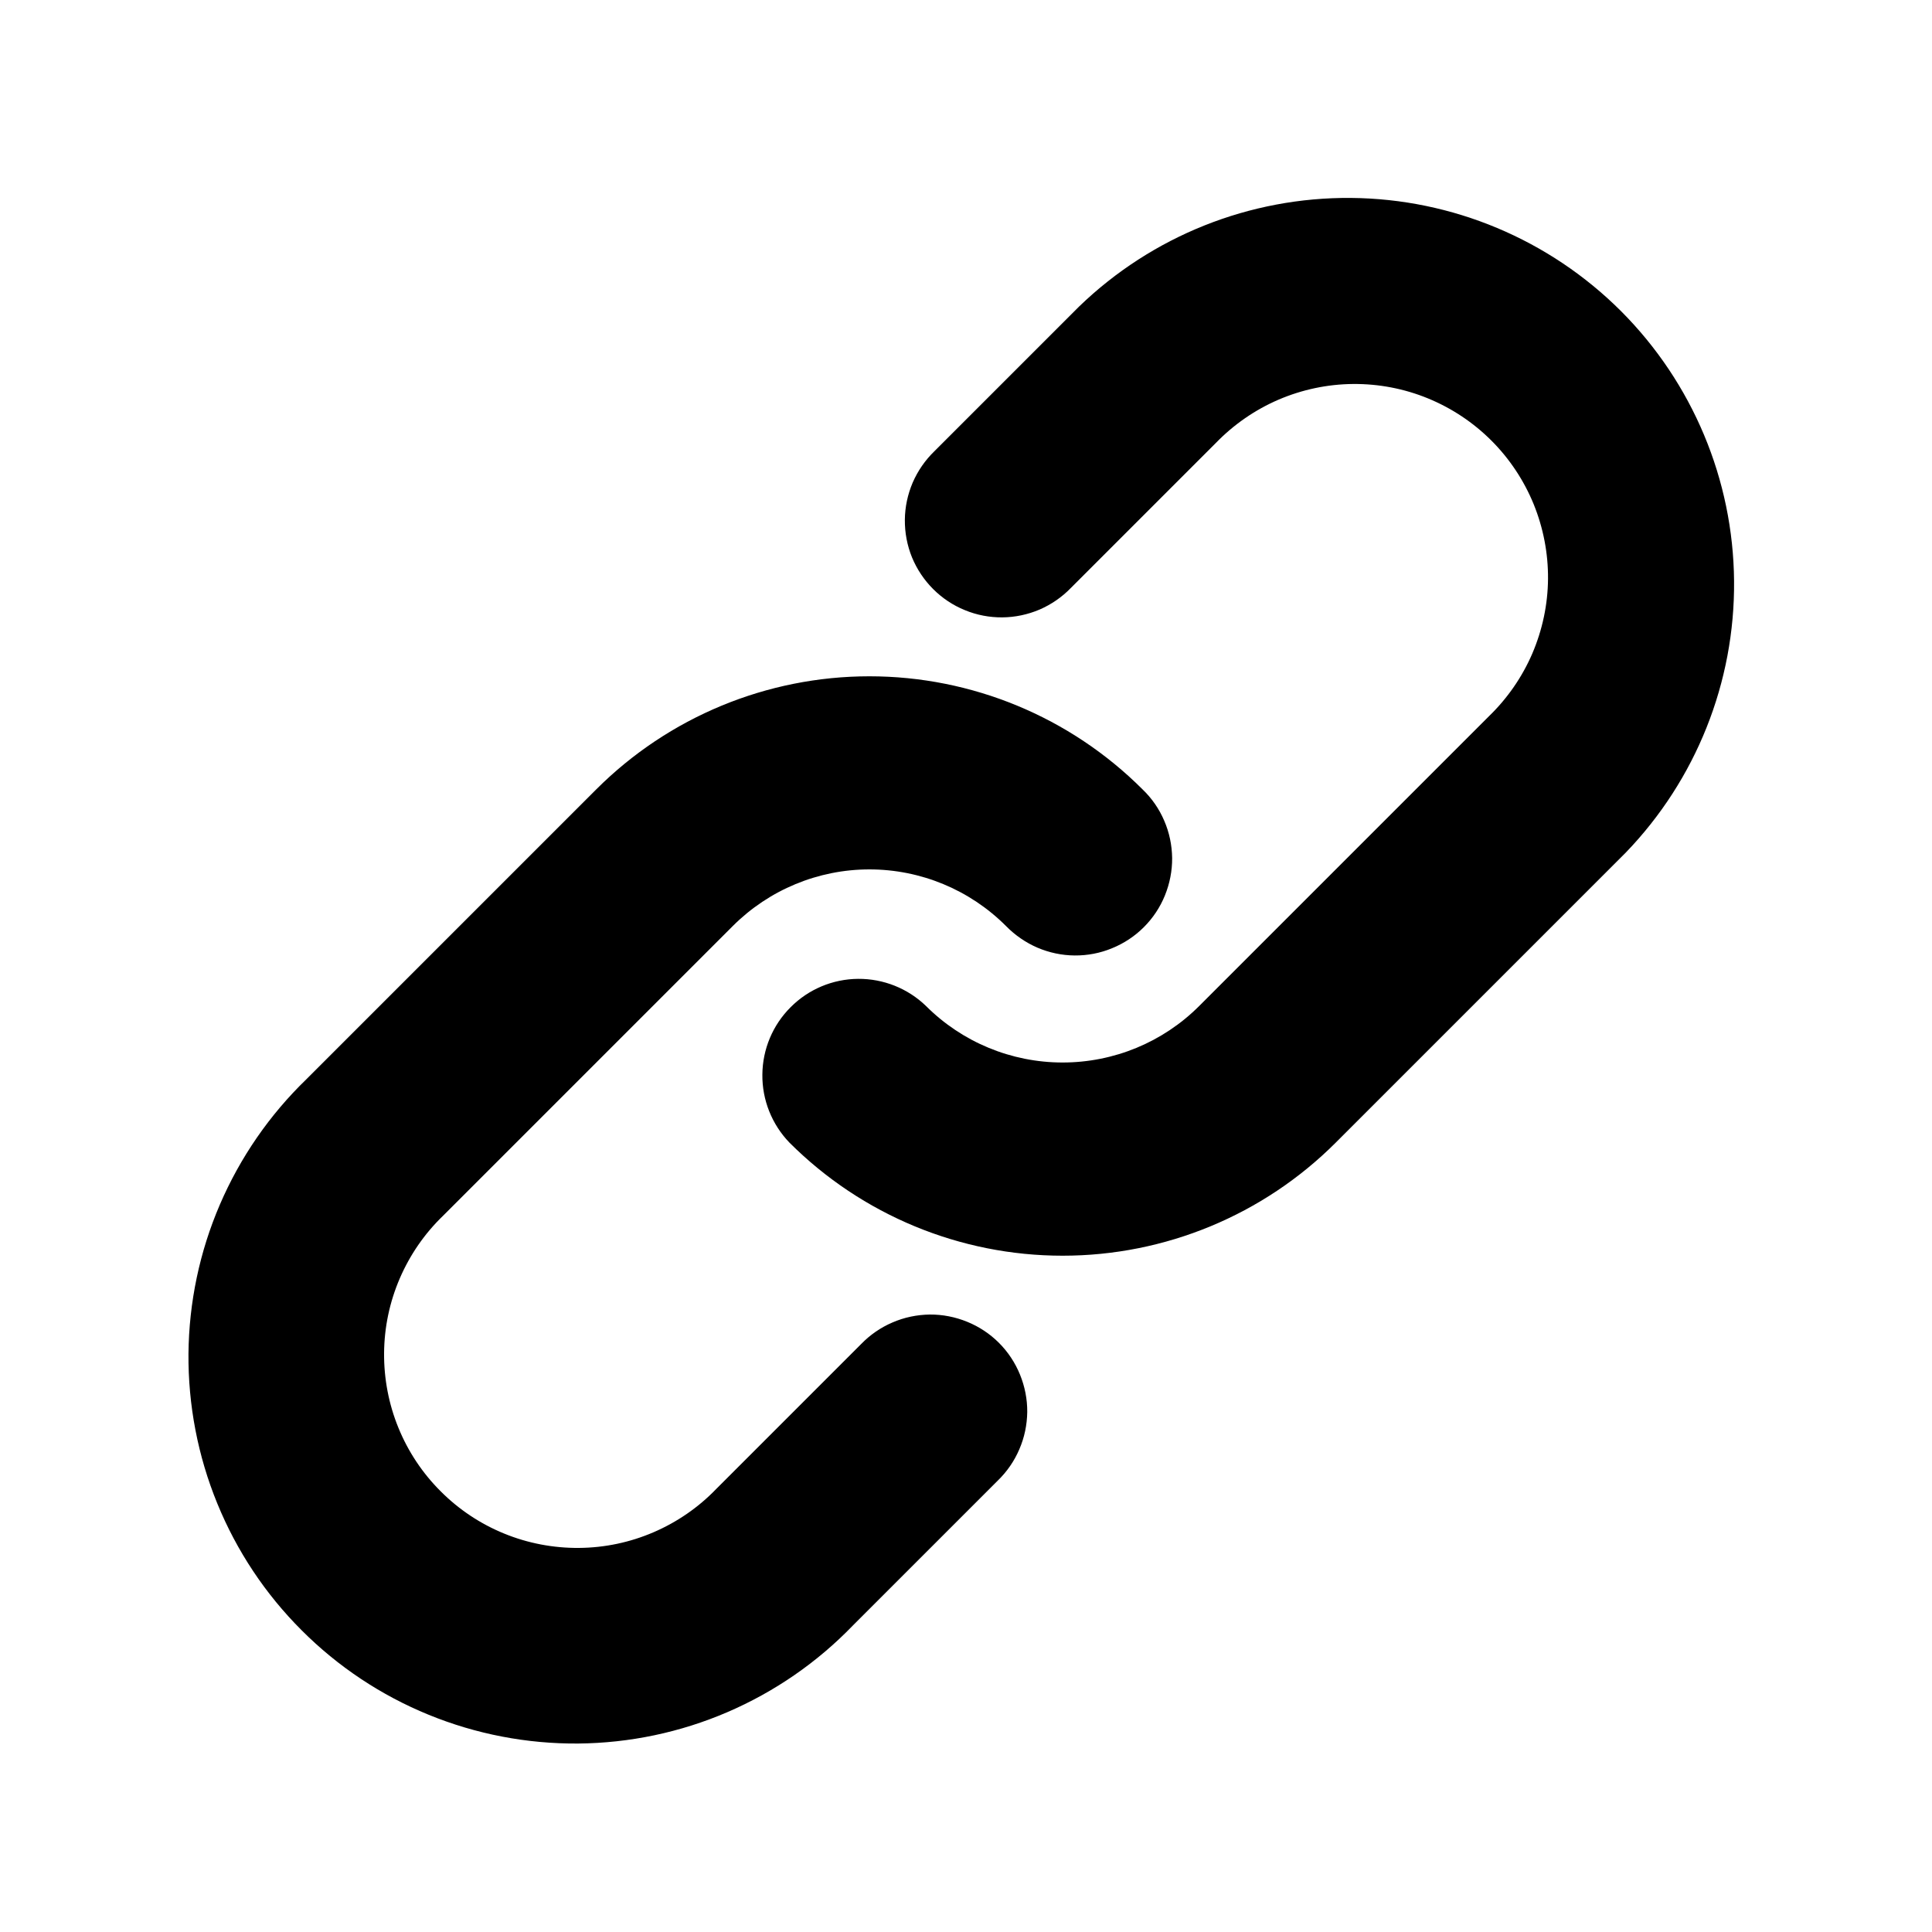
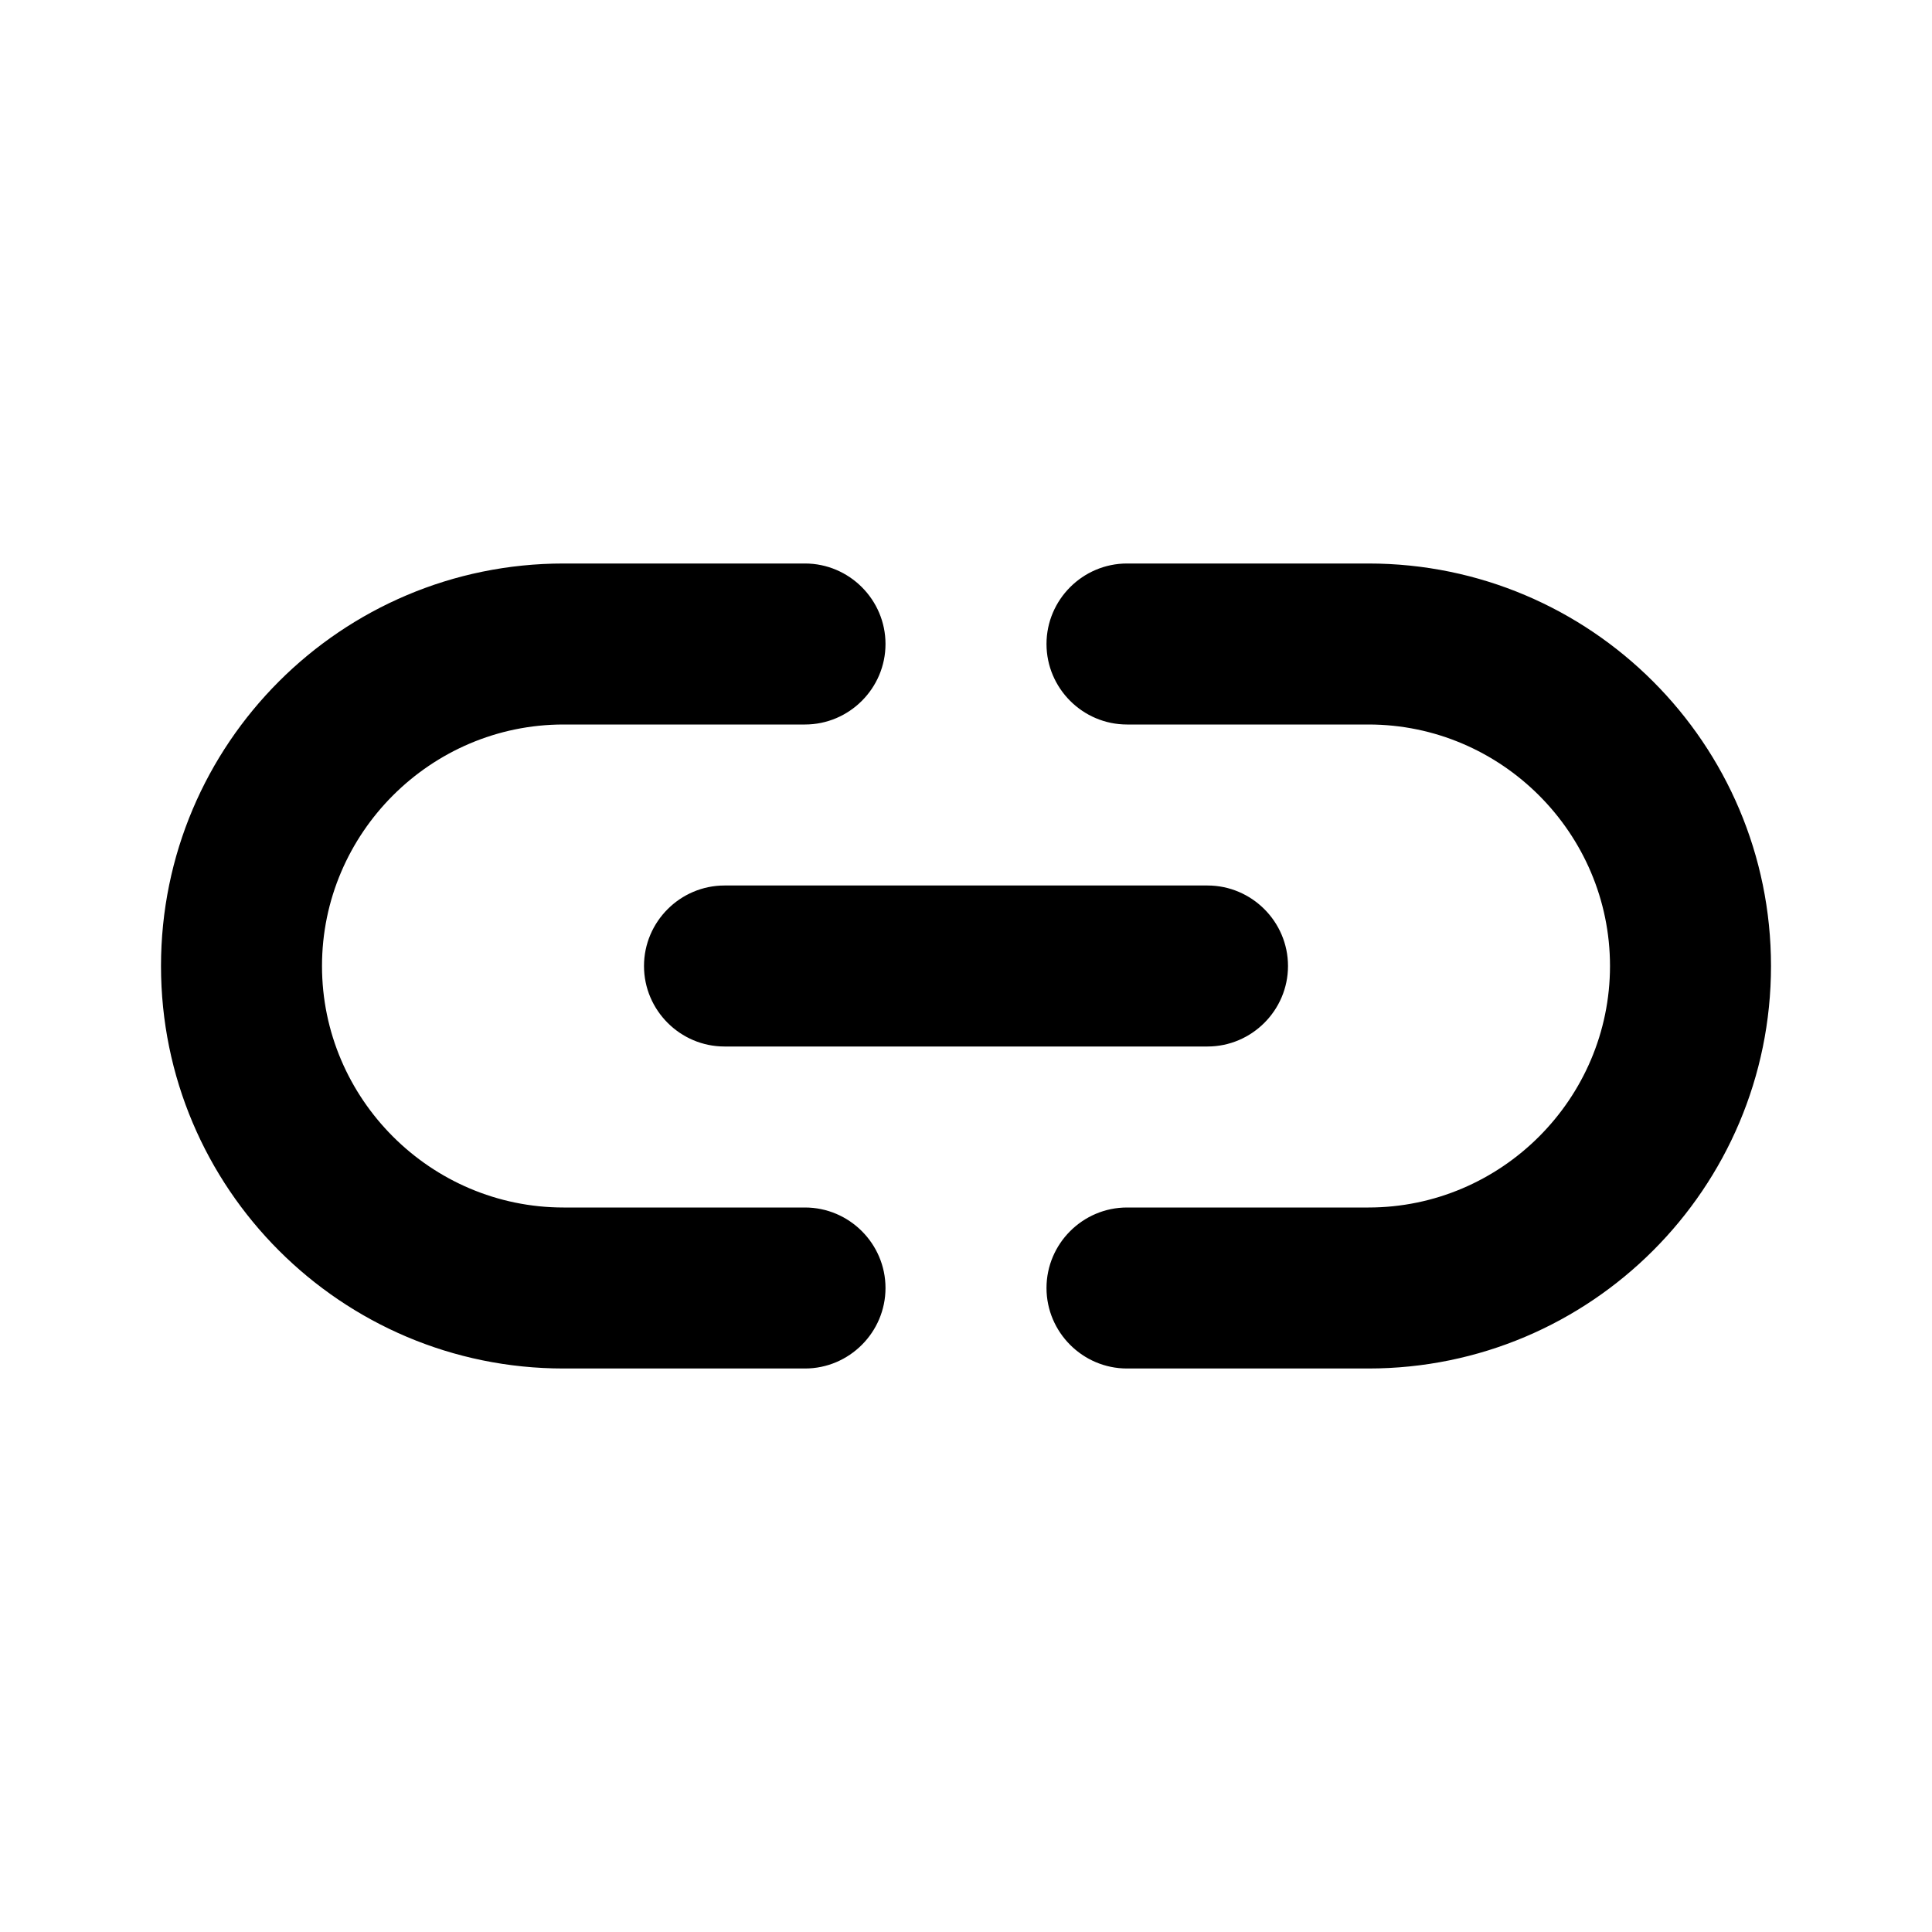
- <svg xmlns="http://www.w3.org/2000/svg" width="20" height="20" viewBox="0 0 20 20">
-   <path fill-rule="evenodd" clip-rule="evenodd" d="M12.586 4.586C12.771 4.395 12.992 4.242 13.236 4.137C13.479 4.033 13.742 3.977 14.008 3.975C14.273 3.973 14.536 4.023 14.782 4.124C15.028 4.225 15.251 4.373 15.439 4.561C15.627 4.749 15.775 4.972 15.876 5.218C15.976 5.464 16.027 5.727 16.025 5.992C16.023 6.258 15.967 6.52 15.863 6.764C15.758 7.008 15.605 7.229 15.414 7.414L12.414 10.414C12.039 10.789 11.531 10.999 11 10.999C10.47 10.999 9.961 10.789 9.586 10.414C9.398 10.232 9.145 10.131 8.883 10.133C8.621 10.135 8.37 10.24 8.185 10.426C7.999 10.611 7.894 10.862 7.892 11.124C7.889 11.386 7.99 11.639 8.172 11.828C8.922 12.578 9.94 12.999 11 12.999C12.061 12.999 13.078 12.578 13.828 11.828L16.828 8.828C17.557 8.073 17.96 7.063 17.951 6.014C17.942 4.965 17.521 3.962 16.78 3.22C16.038 2.479 15.035 2.058 13.986 2.049C12.937 2.04 11.927 2.443 11.172 3.172L9.672 4.672C9.577 4.764 9.501 4.874 9.448 4.996C9.396 5.118 9.368 5.25 9.367 5.382C9.366 5.515 9.391 5.647 9.441 5.77C9.492 5.893 9.566 6.004 9.66 6.098C9.754 6.192 9.865 6.266 9.988 6.316C10.111 6.367 10.243 6.392 10.376 6.391C10.508 6.39 10.64 6.362 10.762 6.31C10.884 6.257 10.994 6.181 11.086 6.086L12.586 4.586ZM7.586 9.586C7.961 9.211 8.47 9 9 9C9.531 9 10.039 9.211 10.414 9.586C10.507 9.681 10.617 9.757 10.739 9.81C10.861 9.862 10.992 9.89 11.125 9.891C11.258 9.892 11.389 9.867 11.512 9.816C11.635 9.766 11.747 9.692 11.841 9.598C11.935 9.504 12.009 9.393 12.059 9.27C12.109 9.147 12.135 9.015 12.134 8.882C12.132 8.749 12.105 8.618 12.052 8.496C12 8.374 11.924 8.264 11.828 8.172C11.078 7.422 10.061 7.001 9 7.001C7.94 7.001 6.922 7.422 6.172 8.172L3.172 11.172C2.79 11.541 2.486 11.982 2.276 12.47C2.066 12.958 1.956 13.483 1.951 14.014C1.947 14.545 2.048 15.072 2.249 15.563C2.45 16.055 2.747 16.502 3.123 16.877C3.498 17.253 3.945 17.55 4.437 17.751C4.928 17.952 5.455 18.053 5.986 18.049C6.517 18.044 7.042 17.934 7.53 17.724C8.018 17.514 8.459 17.21 8.828 16.828L10.328 15.328C10.424 15.235 10.5 15.125 10.552 15.003C10.605 14.881 10.632 14.75 10.634 14.617C10.635 14.484 10.609 14.353 10.559 14.23C10.509 14.107 10.435 13.995 10.341 13.901C10.247 13.807 10.135 13.733 10.012 13.683C9.889 13.633 9.758 13.607 9.625 13.608C9.492 13.61 9.361 13.637 9.239 13.69C9.117 13.742 9.007 13.818 8.914 13.914L7.414 15.414C7.23 15.605 7.009 15.757 6.765 15.862C6.521 15.967 6.259 16.022 5.993 16.024C5.728 16.026 5.464 15.976 5.218 15.875C4.973 15.775 4.749 15.626 4.562 15.438C4.374 15.251 4.225 15.027 4.125 14.782C4.024 14.536 3.974 14.272 3.976 14.007C3.978 13.741 4.033 13.479 4.138 13.235C4.243 12.991 4.395 12.77 4.586 12.586L7.586 9.586Z" />
+ <svg xmlns="http://www.w3.org/2000/svg" width="24" height="24" viewBox="0 0 24 24">
+   <path d="M17 7h-3c-.55 0-1 .45-1 1s.45 1 1 1h3c1.65 0 3 1.35 3 3s-1.35 3-3 3h-3c-.55 0-1 .45-1 1s.45 1 1 1h3c2.76 0 5-2.24 5-5s-2.24-5-5-5zm-9 5c0 .55.45 1 1 1h6c.55 0 1-.45 1-1s-.45-1-1-1H9c-.55 0-1 .45-1 1zm2 3H7c-1.65 0-3-1.35-3-3s1.35-3 3-3h3c.55 0 1-.45 1-1s-.45-1-1-1H7c-2.76 0-5 2.24-5 5s2.24 5 5 5h3c.55 0 1-.45 1-1s-.45-1-1-1z" />
</svg>
